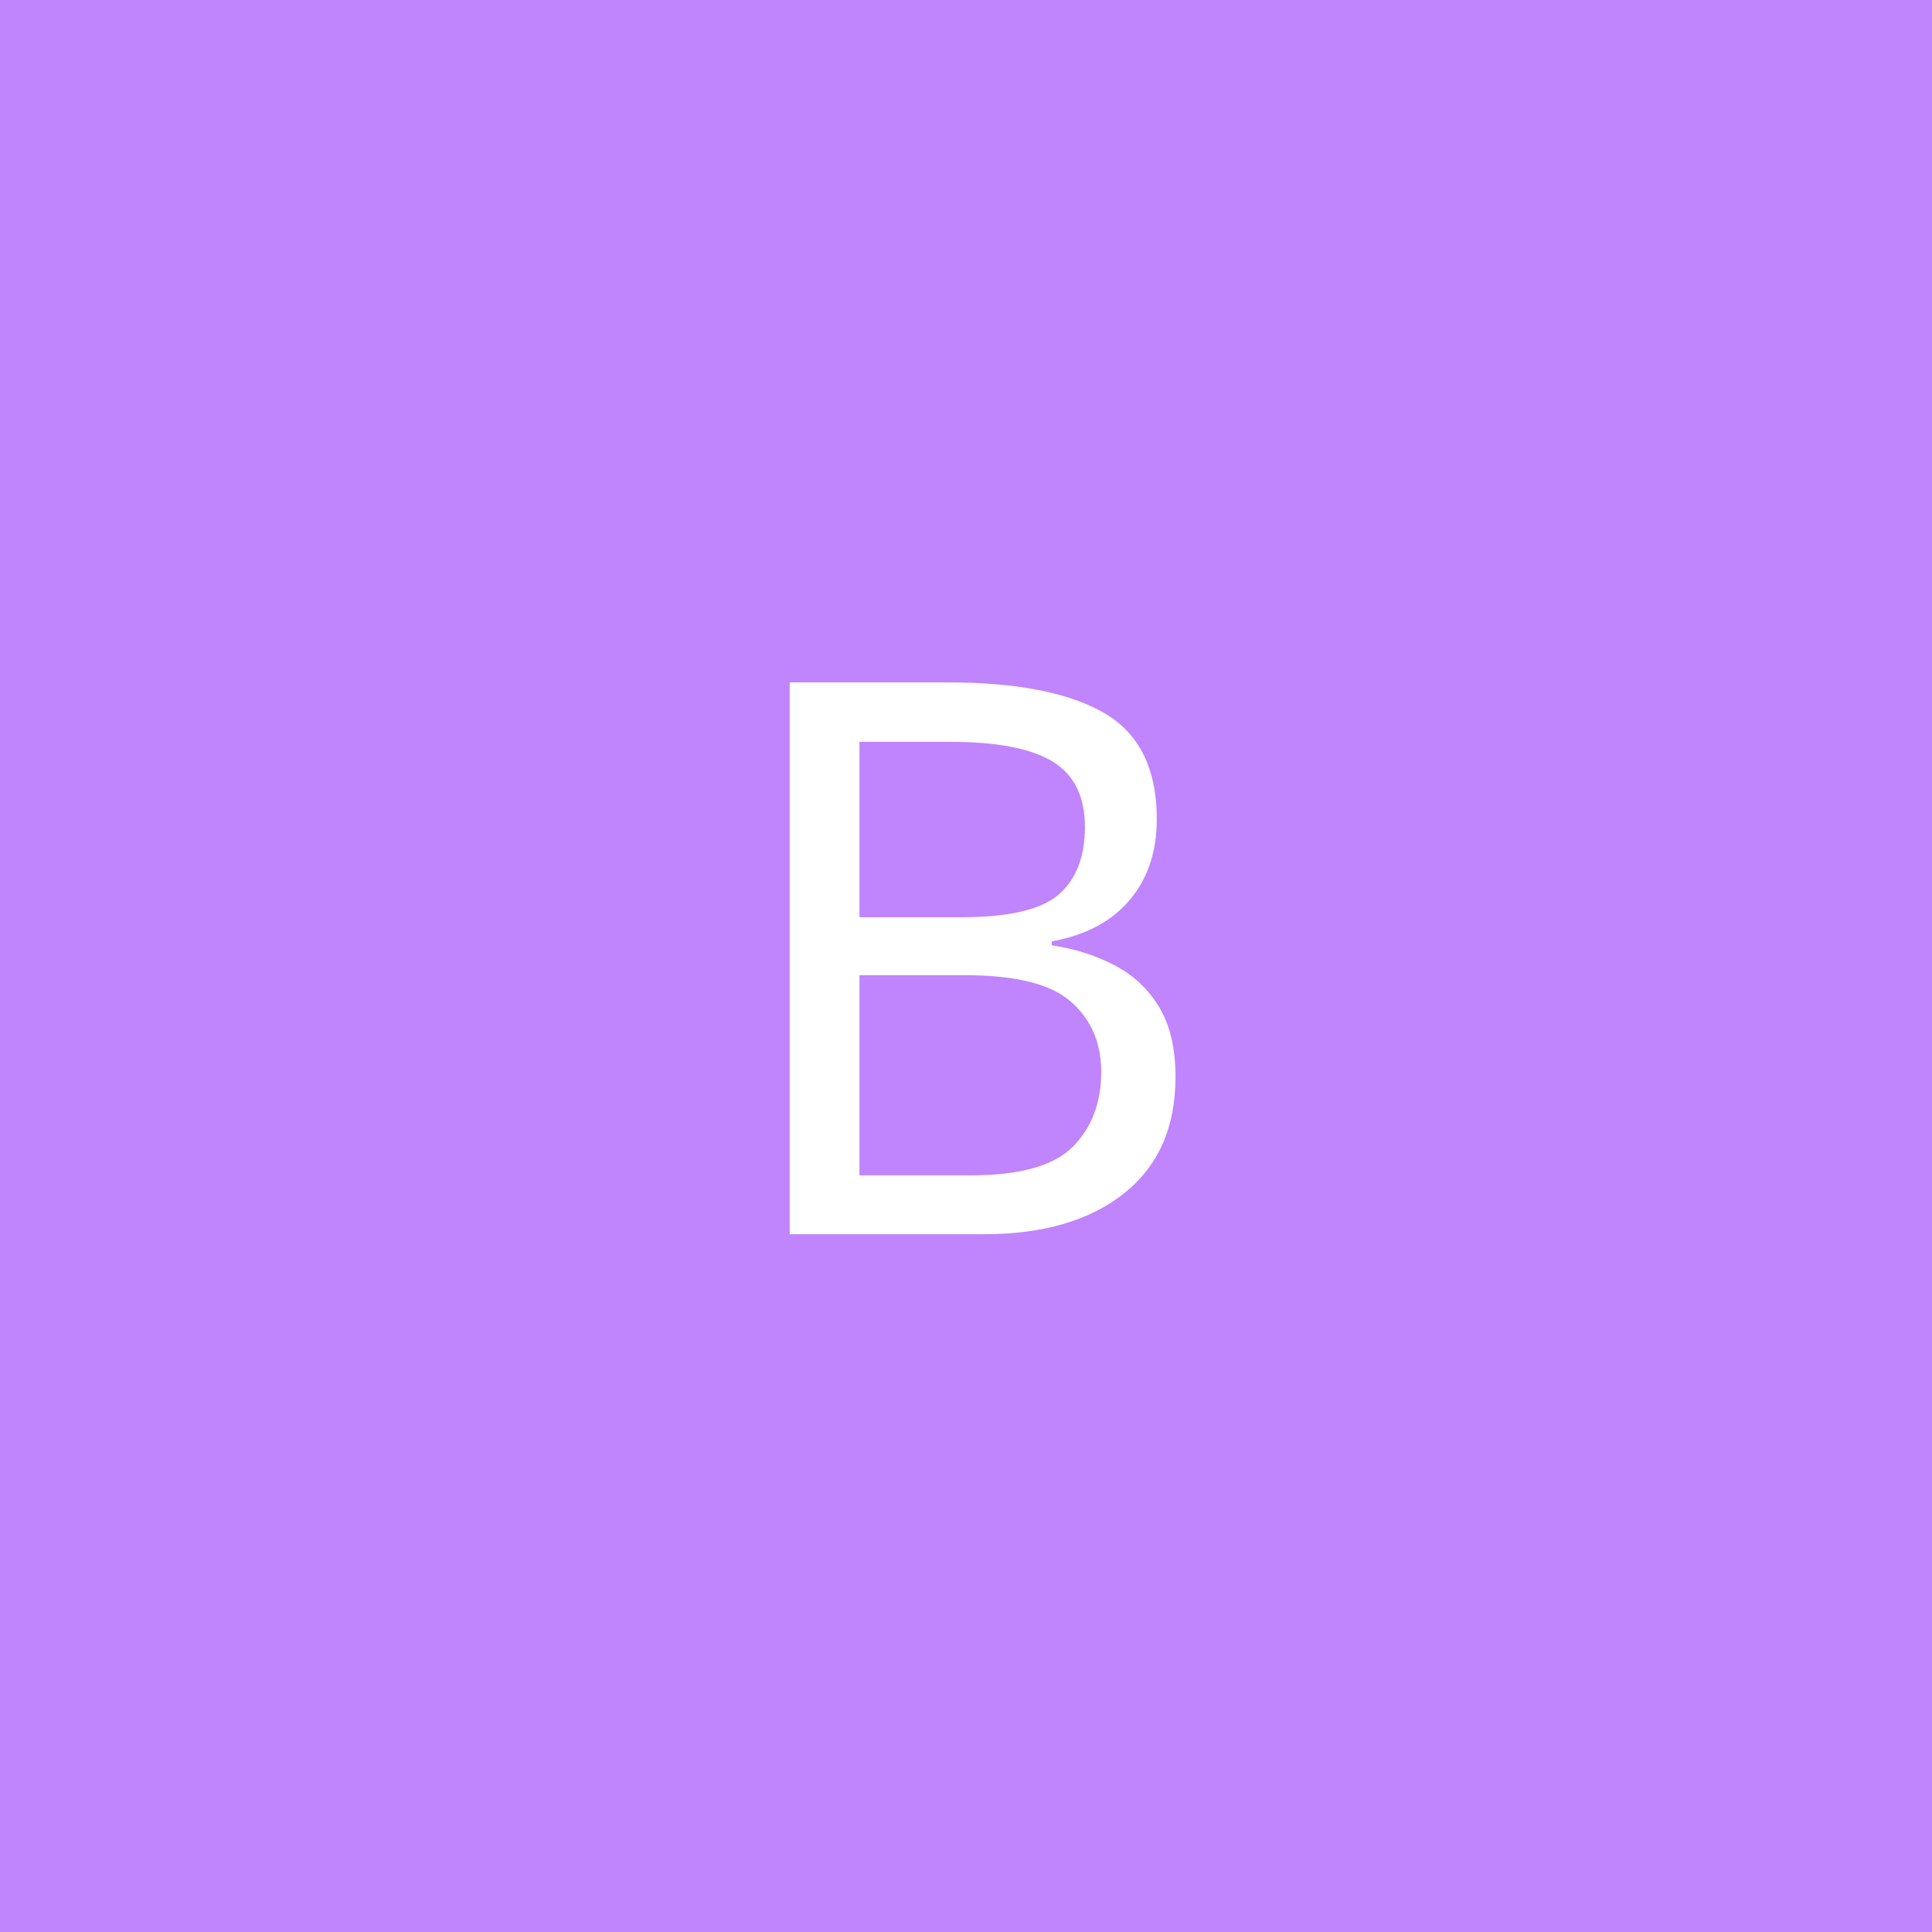
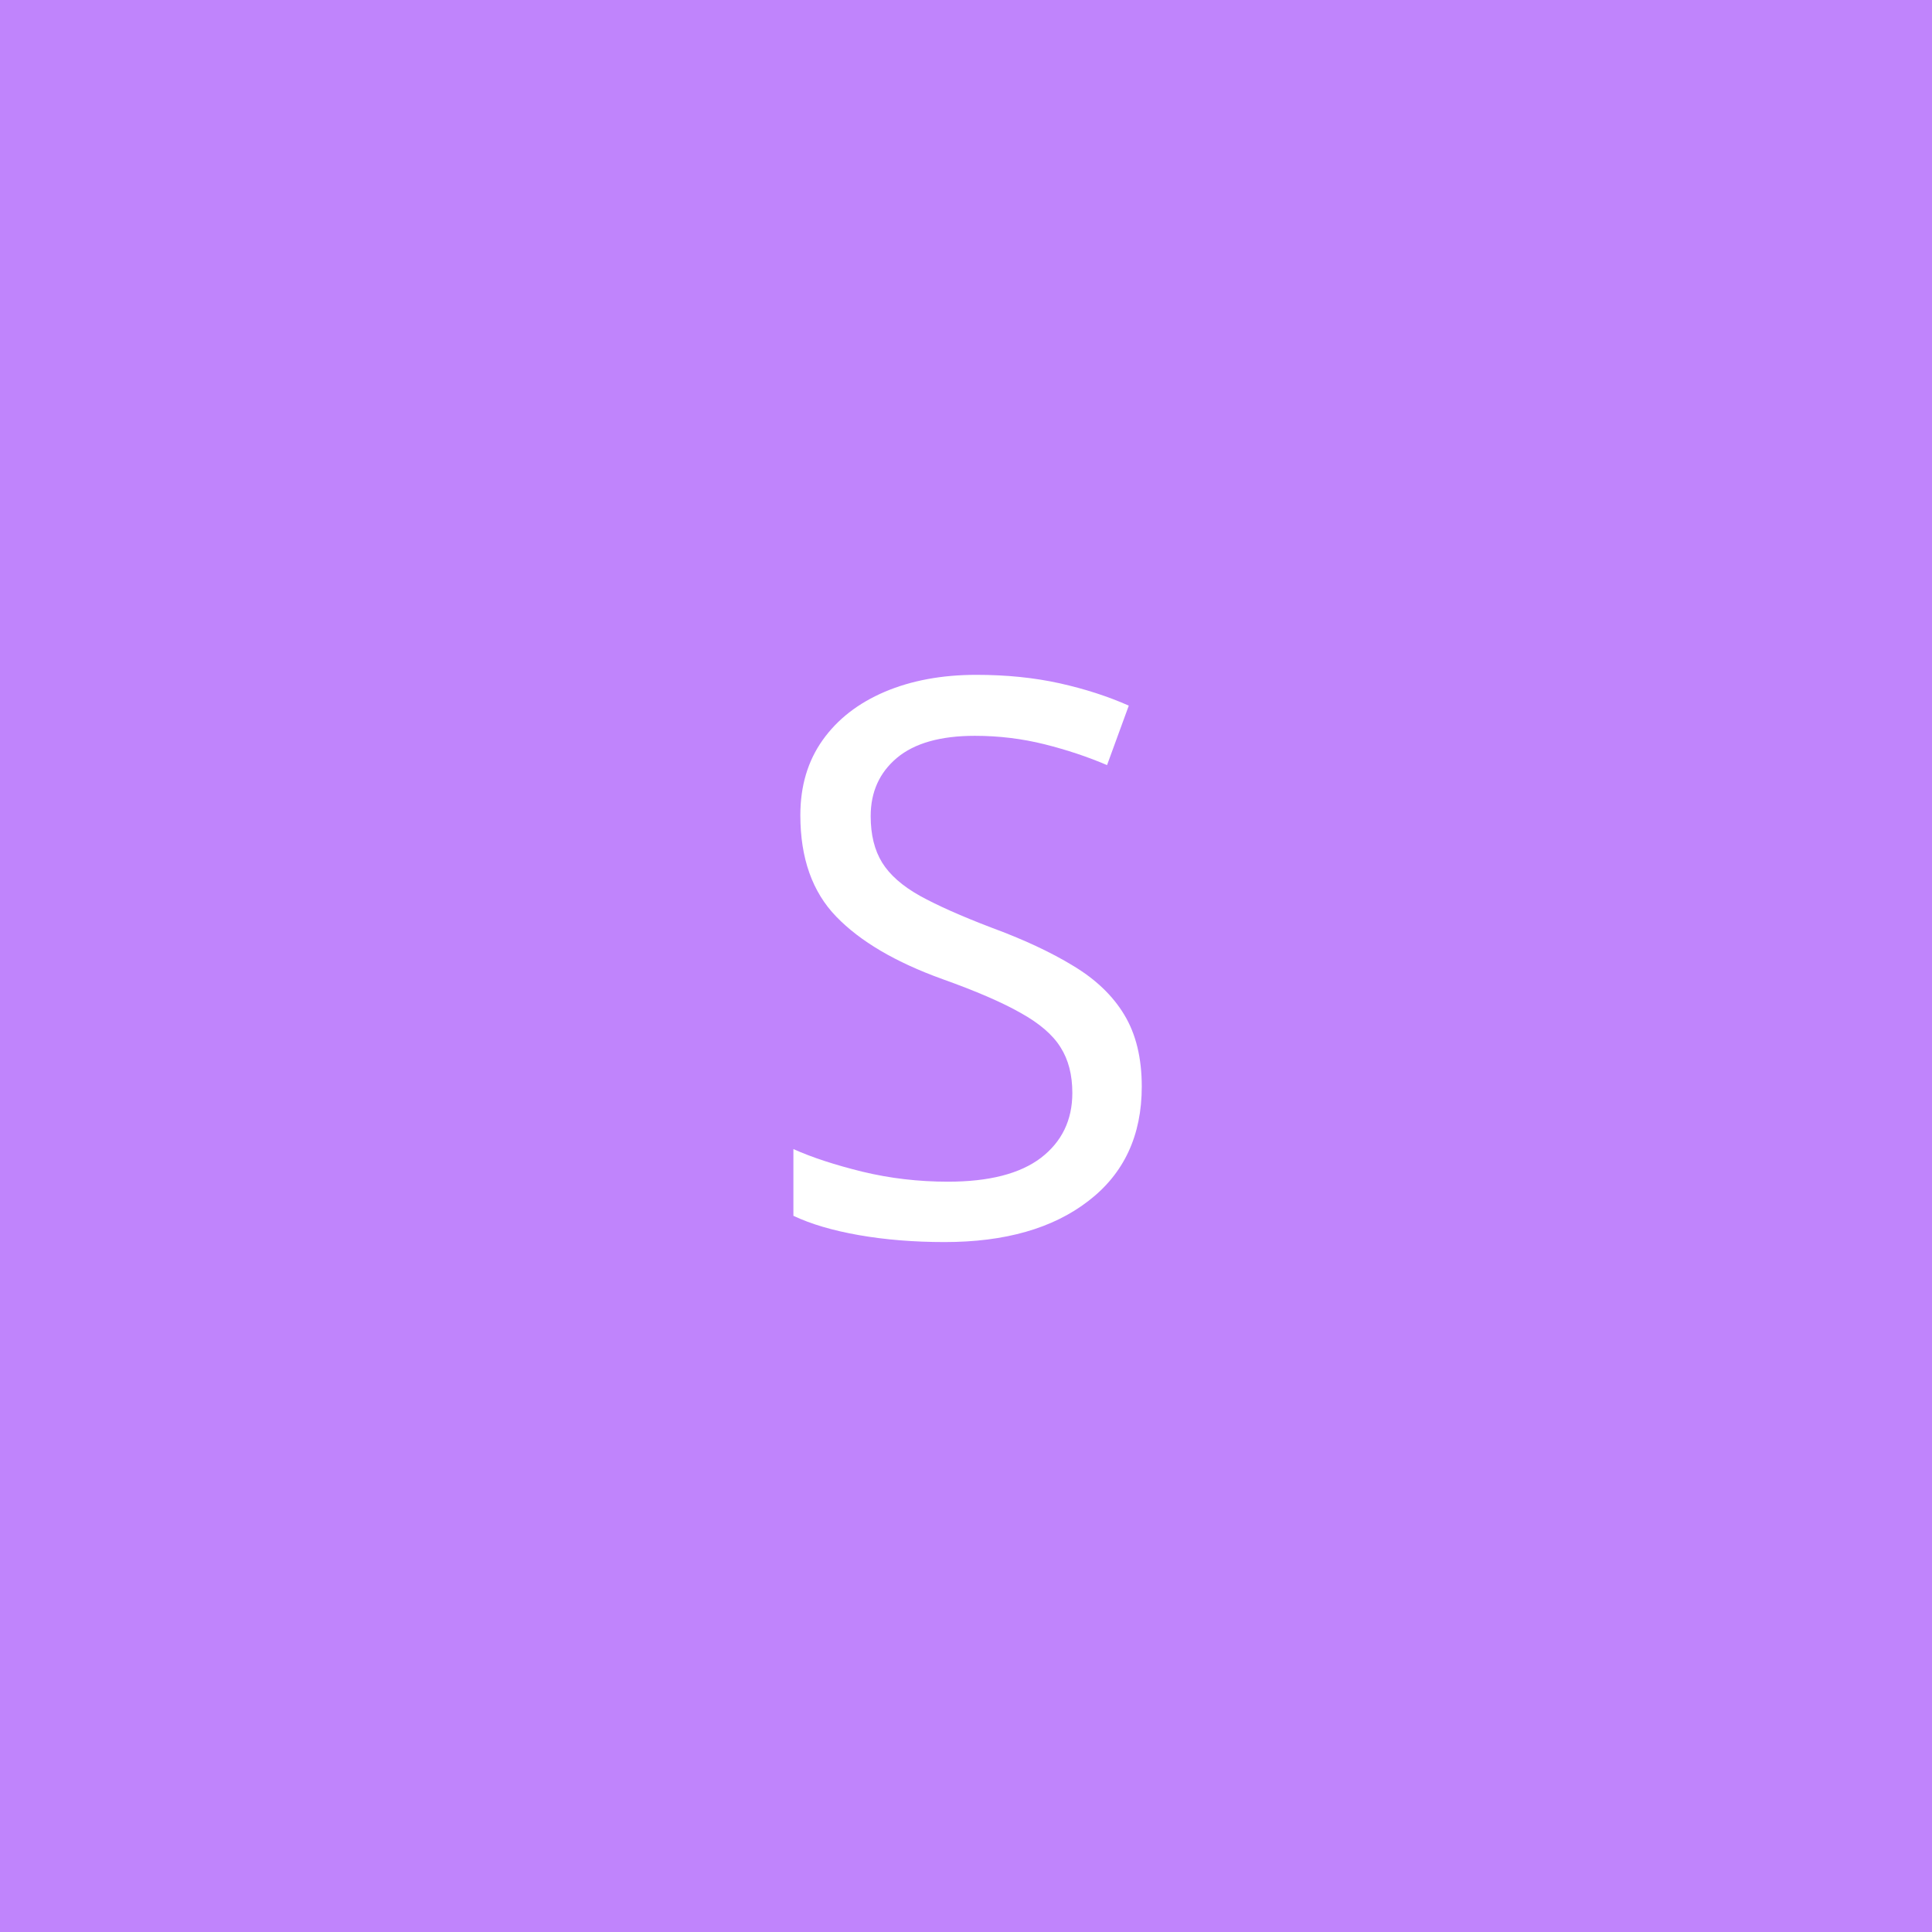
<svg xmlns="http://www.w3.org/2000/svg" viewBox="0 0 100 100">
  <rect width="100" height="100" fill="#c084fc" />
-   <text x="50" y="50" dominant-baseline="middle" text-anchor="middle" font-size="40" fill="white" font-family="sans-serif">B</text>
+   <text x="50" y="50" dominant-baseline="middle" text-anchor="middle" font-size="40" fill="white" font-family="sans-serif">S</text>
</svg>
